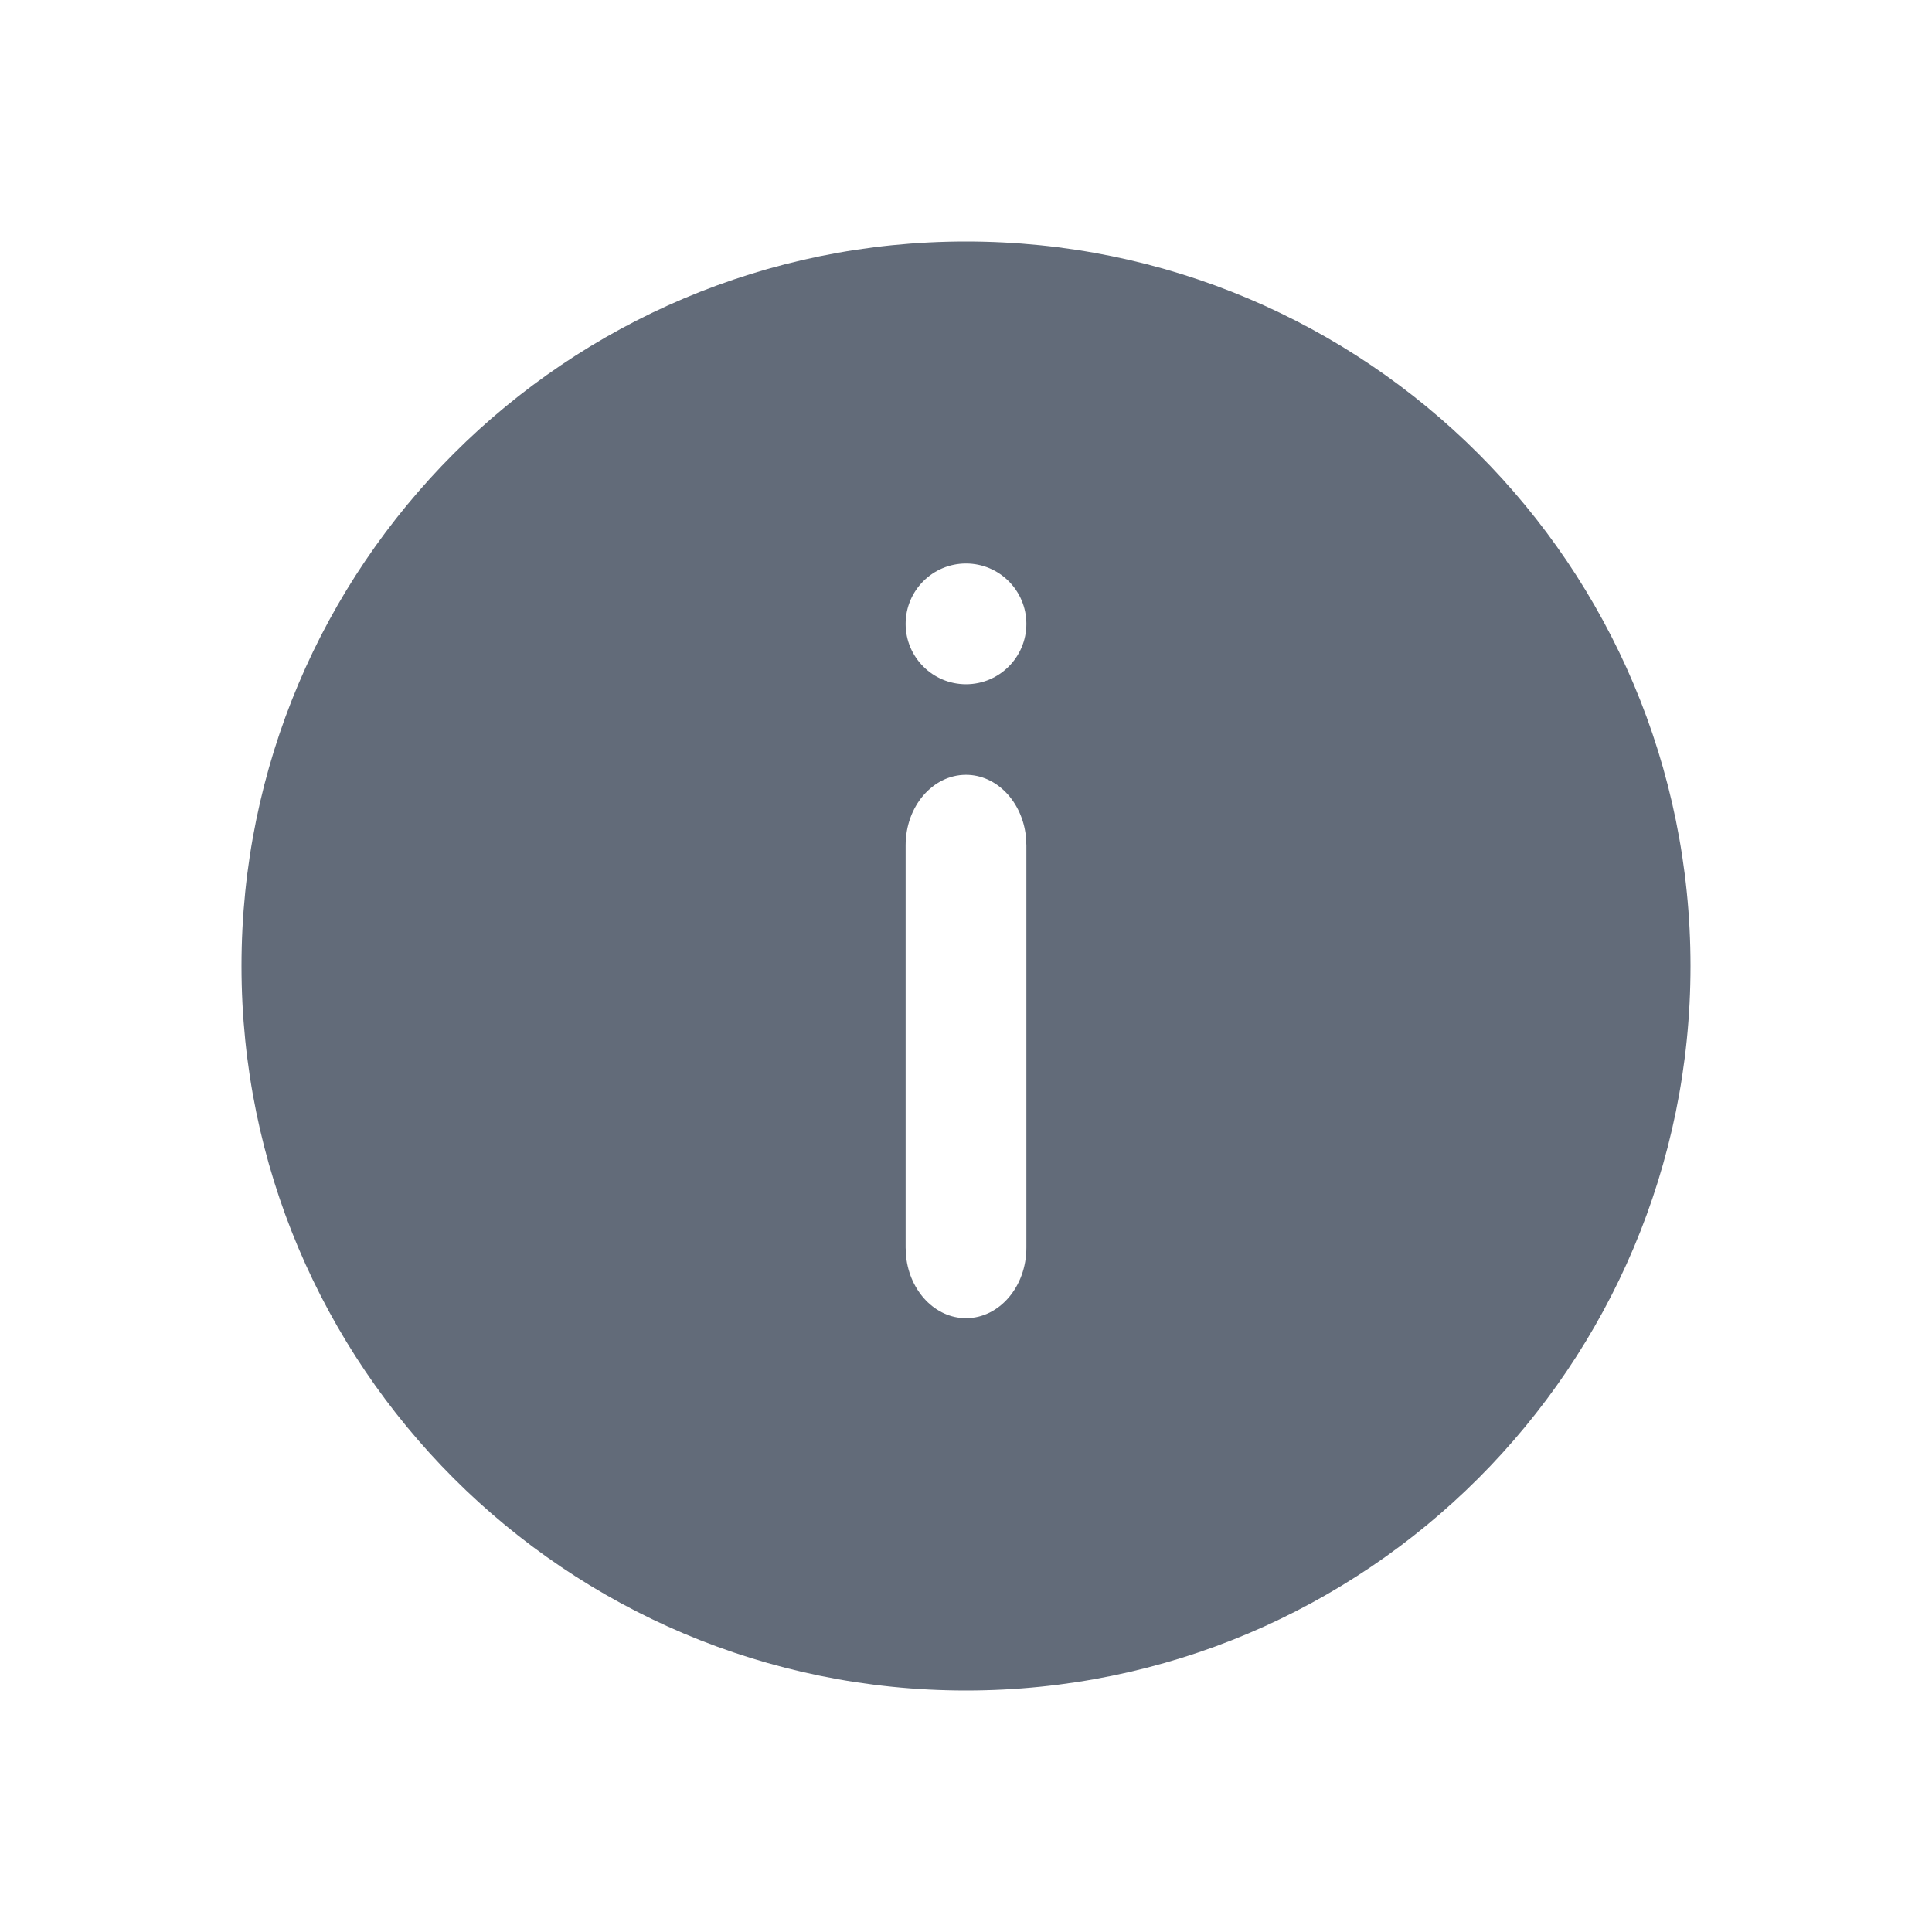
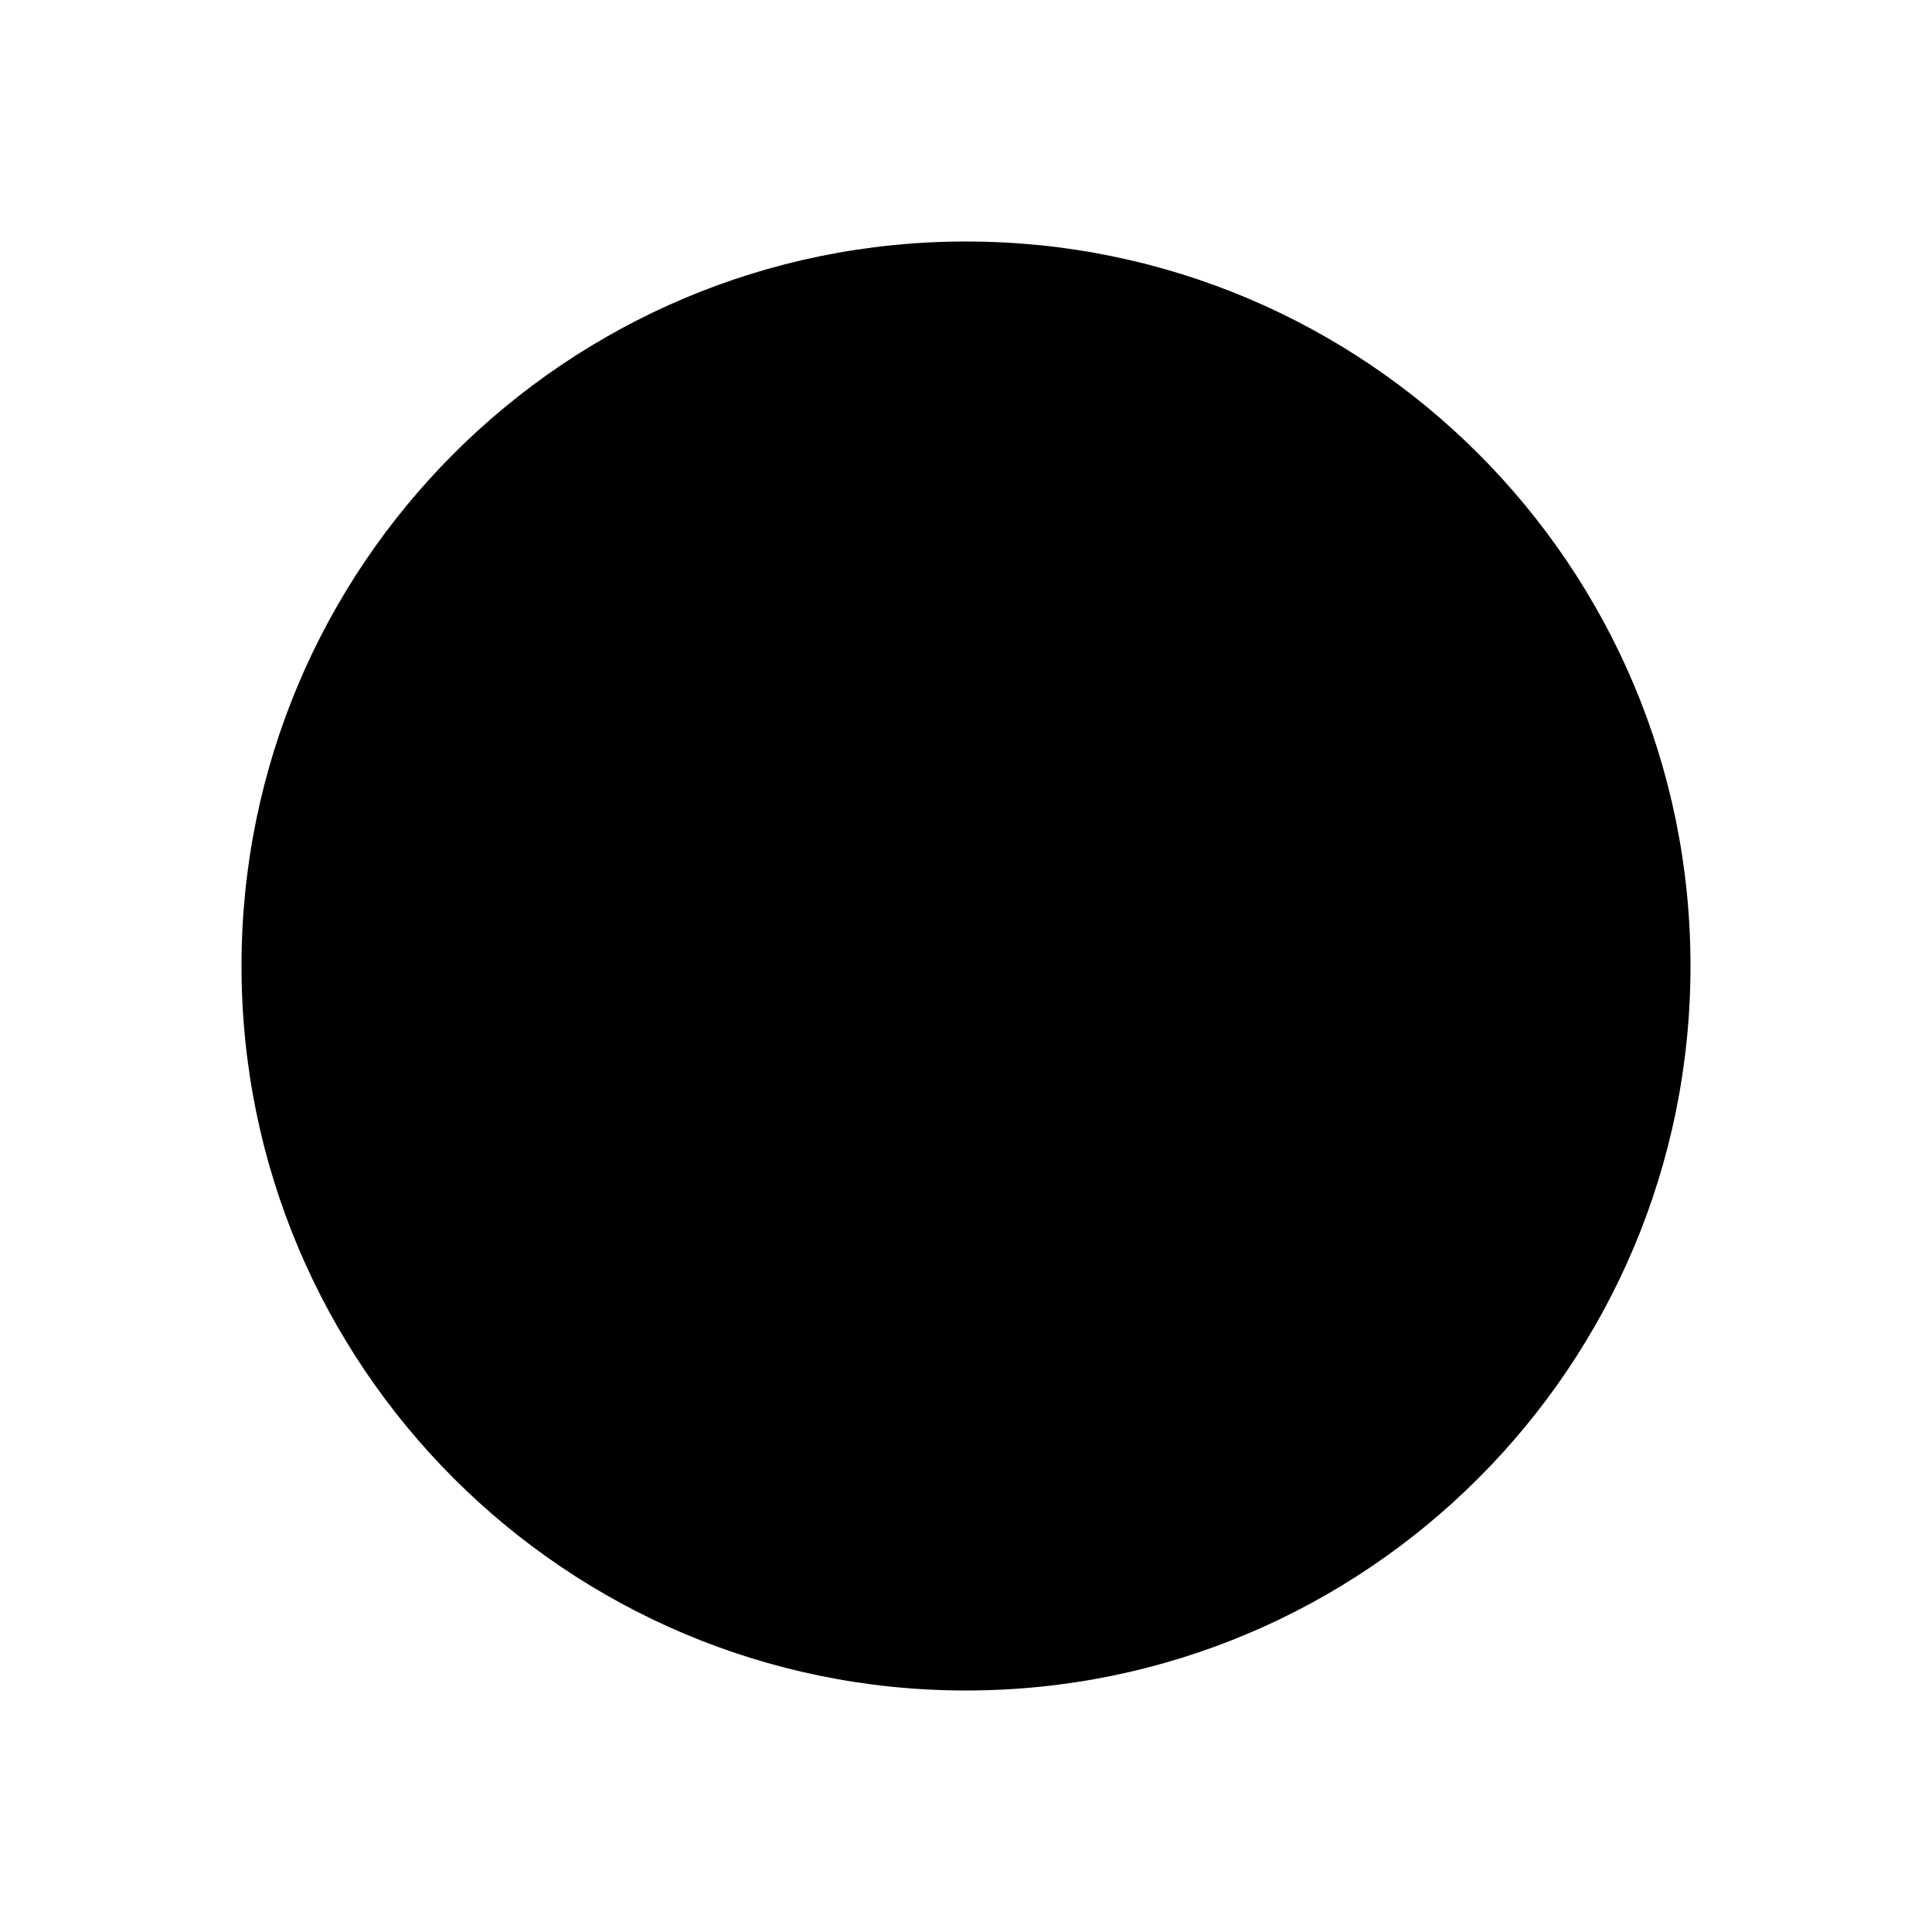
<svg xmlns="http://www.w3.org/2000/svg" version="1.1" viewBox="0 0 24 24">
  <style />
-   <path fill="#626B79" fill-rule="evenodd" d="M12,3 C16.971,3 21,7.029 21,12 C21,16.971 16.971,21 12,21 C7.029,21 3,16.971 3,12 C3,7.029 7.029,3 12,3 Z M12,9.625 C12.382,9.625 12.698,9.959 12.744,10.39 L12.75,10.5 L12.75,15.5 C12.75,15.983 12.414,16.375 12,16.375 C11.618,16.375 11.302,16.041 11.256,15.61 L11.25,15.5 L11.25,10.5 C11.25,10.017 11.586,9.625 12,9.625 Z M12,7 C12.414,7 12.75,7.336 12.75,7.75 C12.75,8.164 12.414,8.5 12,8.5 C11.586,8.5 11.25,8.164 11.25,7.75 C11.25,7.336 11.586,7 12,7 Z" />
+   <path d="M12,3 C16.971,3 21,7.029 21,12 C21,16.971 16.971,21 12,21 C7.029,21 3,16.971 3,12 C3,7.029 7.029,3 12,3 Z M12,9.625 C12.382,9.625 12.698,9.959 12.744,10.39 L12.75,10.5 L12.75,15.5 C12.75,15.983 12.414,16.375 12,16.375 C11.618,16.375 11.302,16.041 11.256,15.61 L11.25,15.5 L11.25,10.5 C11.25,10.017 11.586,9.625 12,9.625 Z M12,7 C12.414,7 12.75,7.336 12.75,7.75 C12.75,8.164 12.414,8.5 12,8.5 C11.586,8.5 11.25,8.164 11.25,7.75 C11.25,7.336 11.586,7 12,7 Z" />
</svg>
